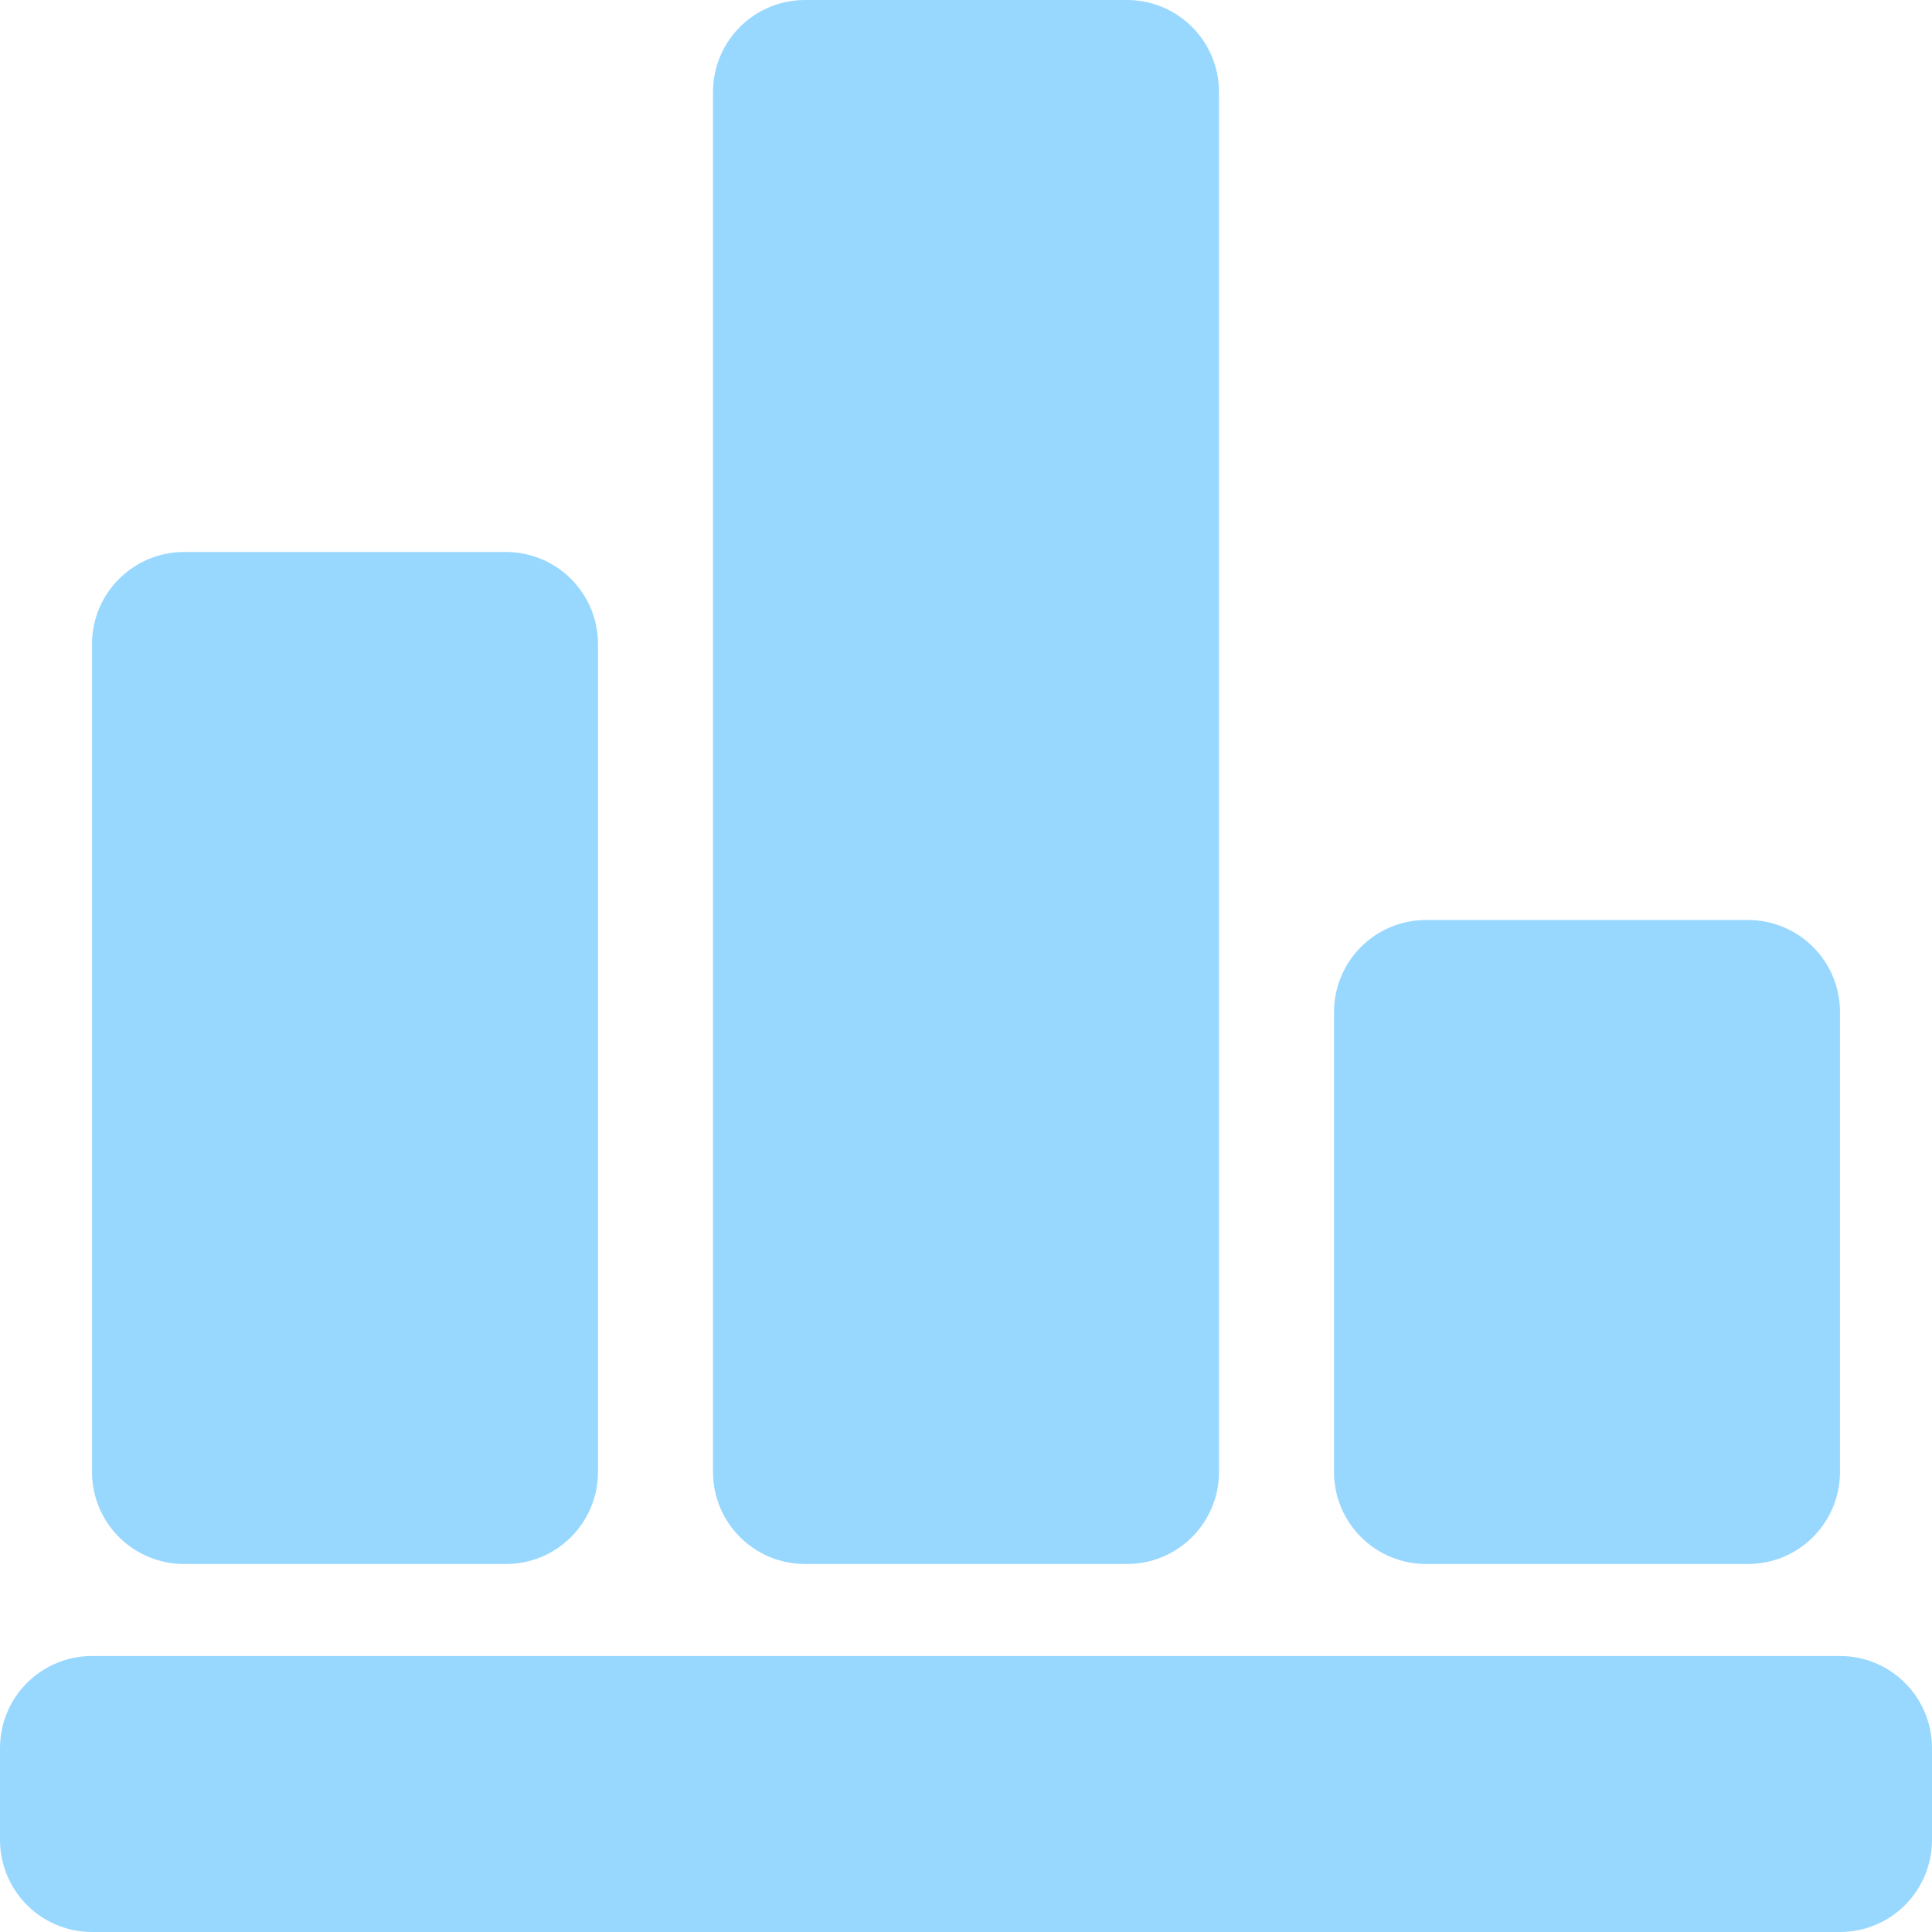
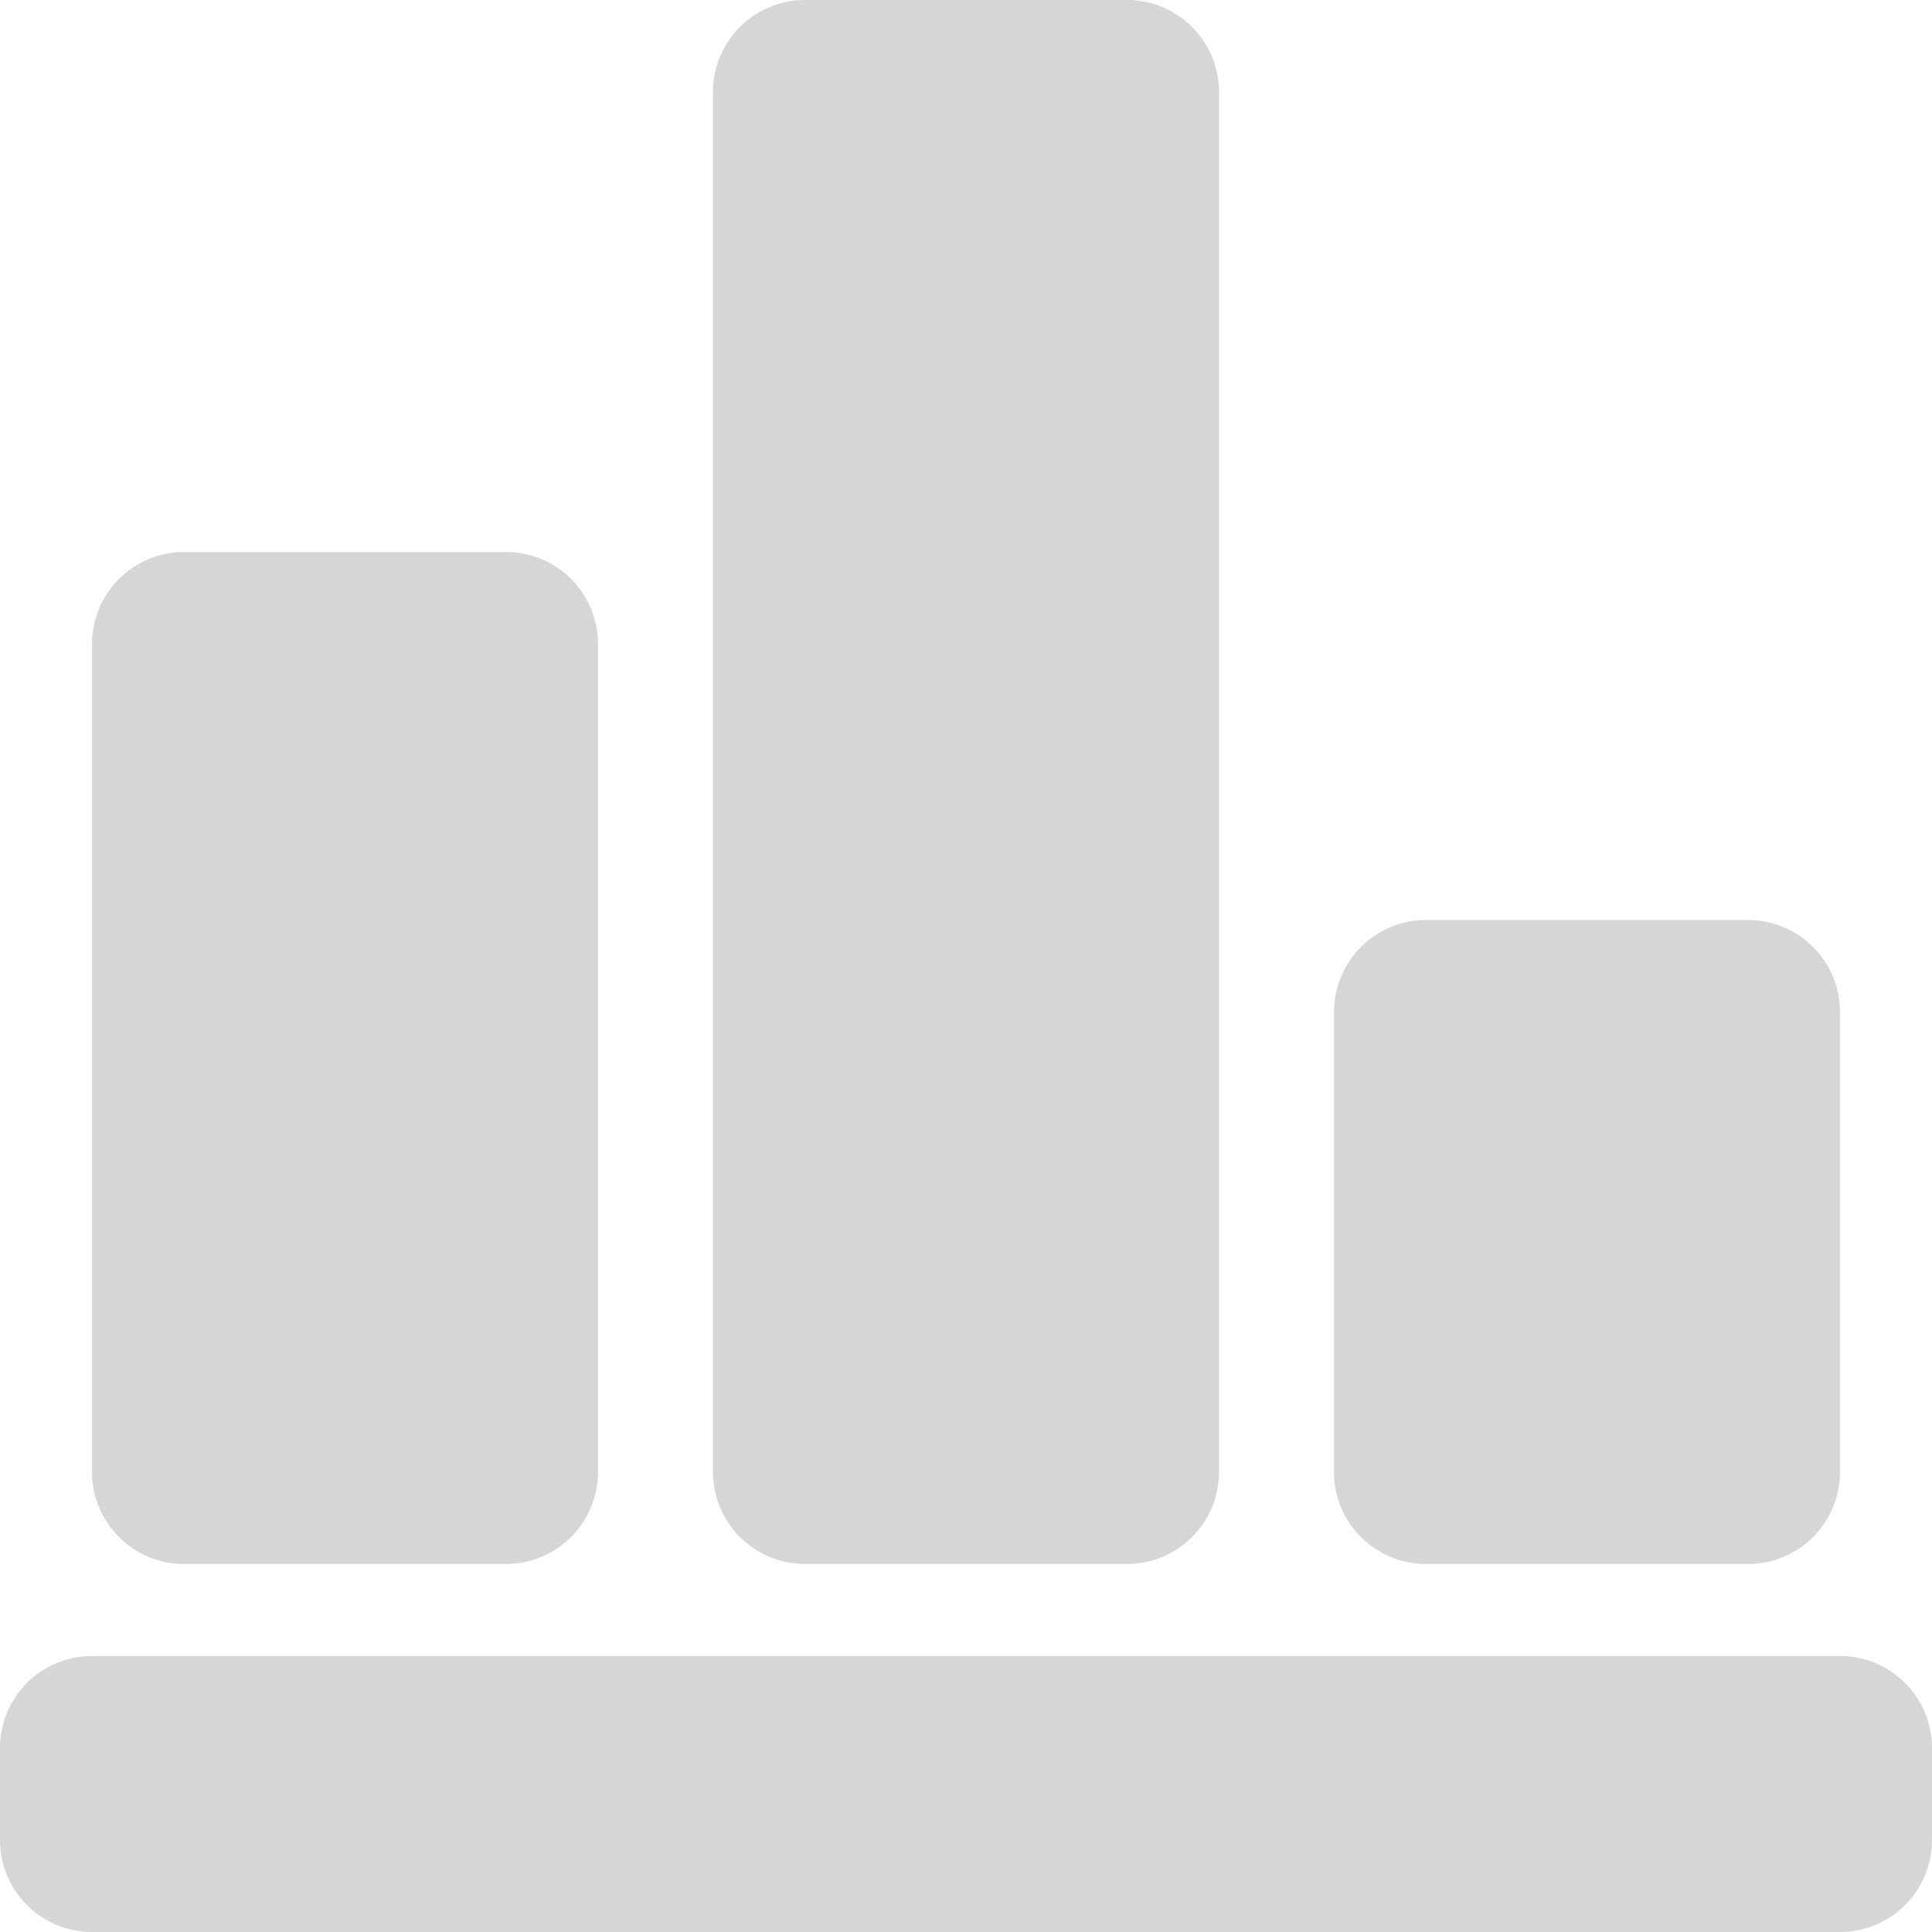
<svg xmlns="http://www.w3.org/2000/svg" width="100%" height="100%" viewBox="0 0 84 84" version="1.1" xml:space="preserve" style="fill-rule:evenodd;clip-rule:evenodd;stroke-linejoin:round;stroke-miterlimit:1.414;">
-   <path d="M84,76c0,-1.061 -0.421,-2.078 -1.172,-2.828c-0.75,-0.751 -1.767,-1.172 -2.828,-1.172c-14.163,0 -61.837,0 -76,0c-1.061,0 -2.078,0.421 -2.828,1.172c-0.751,0.75 -1.172,1.767 -1.172,2.828c0,1.287 0,2.713 0,4c0,1.061 0.421,2.078 1.172,2.828c0.75,0.751 1.767,1.172 2.828,1.172c14.163,0 61.837,0 76,0c1.061,0 2.078,-0.421 2.828,-1.172c0.751,-0.75 1.172,-1.767 1.172,-2.828c0,-1.287 0,-2.713 0,-4Zm-31,-72c0,-2.209 -1.791,-4 -4,-4c-3.972,0 -10.028,0 -14,0c-2.209,0 -4,1.791 -4,4c0,12.055 0,47.945 0,60c0,2.209 1.791,4 4,4c3.972,0 10.028,0 14,0c2.209,0 4,-1.791 4,-4c0,-12.055 0,-47.945 0,-60Zm27,40c0,-1.061 -0.421,-2.078 -1.172,-2.828c-0.75,-0.751 -1.767,-1.172 -2.828,-1.172c-3.972,0 -10.028,0 -14,0c-1.061,0 -2.078,0.421 -2.828,1.172c-0.751,0.75 -1.172,1.767 -1.172,2.828c0,5.322 0,14.678 0,20c0,1.061 0.421,2.078 1.172,2.828c0.75,0.751 1.767,1.172 2.828,1.172c3.972,0 10.028,0 14,0c1.061,0 2.078,-0.421 2.828,-1.172c0.751,-0.75 1.172,-1.767 1.172,-2.828c0,-5.322 0,-14.678 0,-20Zm-54,-16c0,-1.061 -0.421,-2.078 -1.172,-2.828c-0.75,-0.751 -1.767,-1.172 -2.828,-1.172c-3.972,0 -10.028,0 -14,0c-1.061,0 -2.078,0.421 -2.828,1.172c-0.751,0.75 -1.172,1.767 -1.172,2.828c0,8.367 0,27.633 0,36c0,1.061 0.421,2.078 1.172,2.828c0.75,0.751 1.767,1.172 2.828,1.172c3.972,0 10.028,0 14,0c1.061,0 2.078,-0.421 2.828,-1.172c0.751,-0.75 1.172,-1.767 1.172,-2.828c0,-8.367 0,-27.633 0,-36Z" style="fill:#98d8ff;" />
+   <path id="stats" d="M84,76c0,-1.061 -0.421,-2.078 -1.172,-2.828c-0.75,-0.751 -1.767,-1.172 -2.828,-1.172c-14.163,0 -61.837,0 -76,0c-1.061,0 -2.078,0.421 -2.828,1.172c-0.751,0.75 -1.172,1.767 -1.172,2.828c0,1.287 0,2.713 0,4c0,1.061 0.421,2.078 1.172,2.828c0.75,0.751 1.767,1.172 2.828,1.172c14.163,0 61.837,0 76,0c1.061,0 2.078,-0.421 2.828,-1.172c0.751,-0.75 1.172,-1.767 1.172,-2.828c0,-1.287 0,-2.713 0,-4Zm-31,-72c0,-2.209 -1.791,-4 -4,-4c-3.972,0 -10.028,0 -14,0c-2.209,0 -4,1.791 -4,4c0,12.055 0,47.945 0,60c0,2.209 1.791,4 4,4c3.972,0 10.028,0 14,0c2.209,0 4,-1.791 4,-4c0,-12.055 0,-47.945 0,-60Zm27,40c0,-1.061 -0.421,-2.078 -1.172,-2.828c-0.75,-0.751 -1.767,-1.172 -2.828,-1.172c-3.972,0 -10.028,0 -14,0c-1.061,0 -2.078,0.421 -2.828,1.172c-0.751,0.75 -1.172,1.767 -1.172,2.828c0,5.322 0,14.678 0,20c0,1.061 0.421,2.078 1.172,2.828c0.75,0.751 1.767,1.172 2.828,1.172c3.972,0 10.028,0 14,0c1.061,0 2.078,-0.421 2.828,-1.172c0.751,-0.75 1.172,-1.767 1.172,-2.828c0,-5.322 0,-14.678 0,-20Zm-54,-16c0,-1.061 -0.421,-2.078 -1.172,-2.828c-0.75,-0.751 -1.767,-1.172 -2.828,-1.172c-3.972,0 -10.028,0 -14,0c-1.061,0 -2.078,0.421 -2.828,1.172c-0.751,0.75 -1.172,1.767 -1.172,2.828c0,8.367 0,27.633 0,36c0,1.061 0.421,2.078 1.172,2.828c0.75,0.751 1.767,1.172 2.828,1.172c3.972,0 10.028,0 14,0c1.061,0 2.078,-0.421 2.828,-1.172c0.751,-0.75 1.172,-1.767 1.172,-2.828c0,-8.367 0,-27.633 0,-36Z" style="fill:#d6d6d6;" />
</svg>
